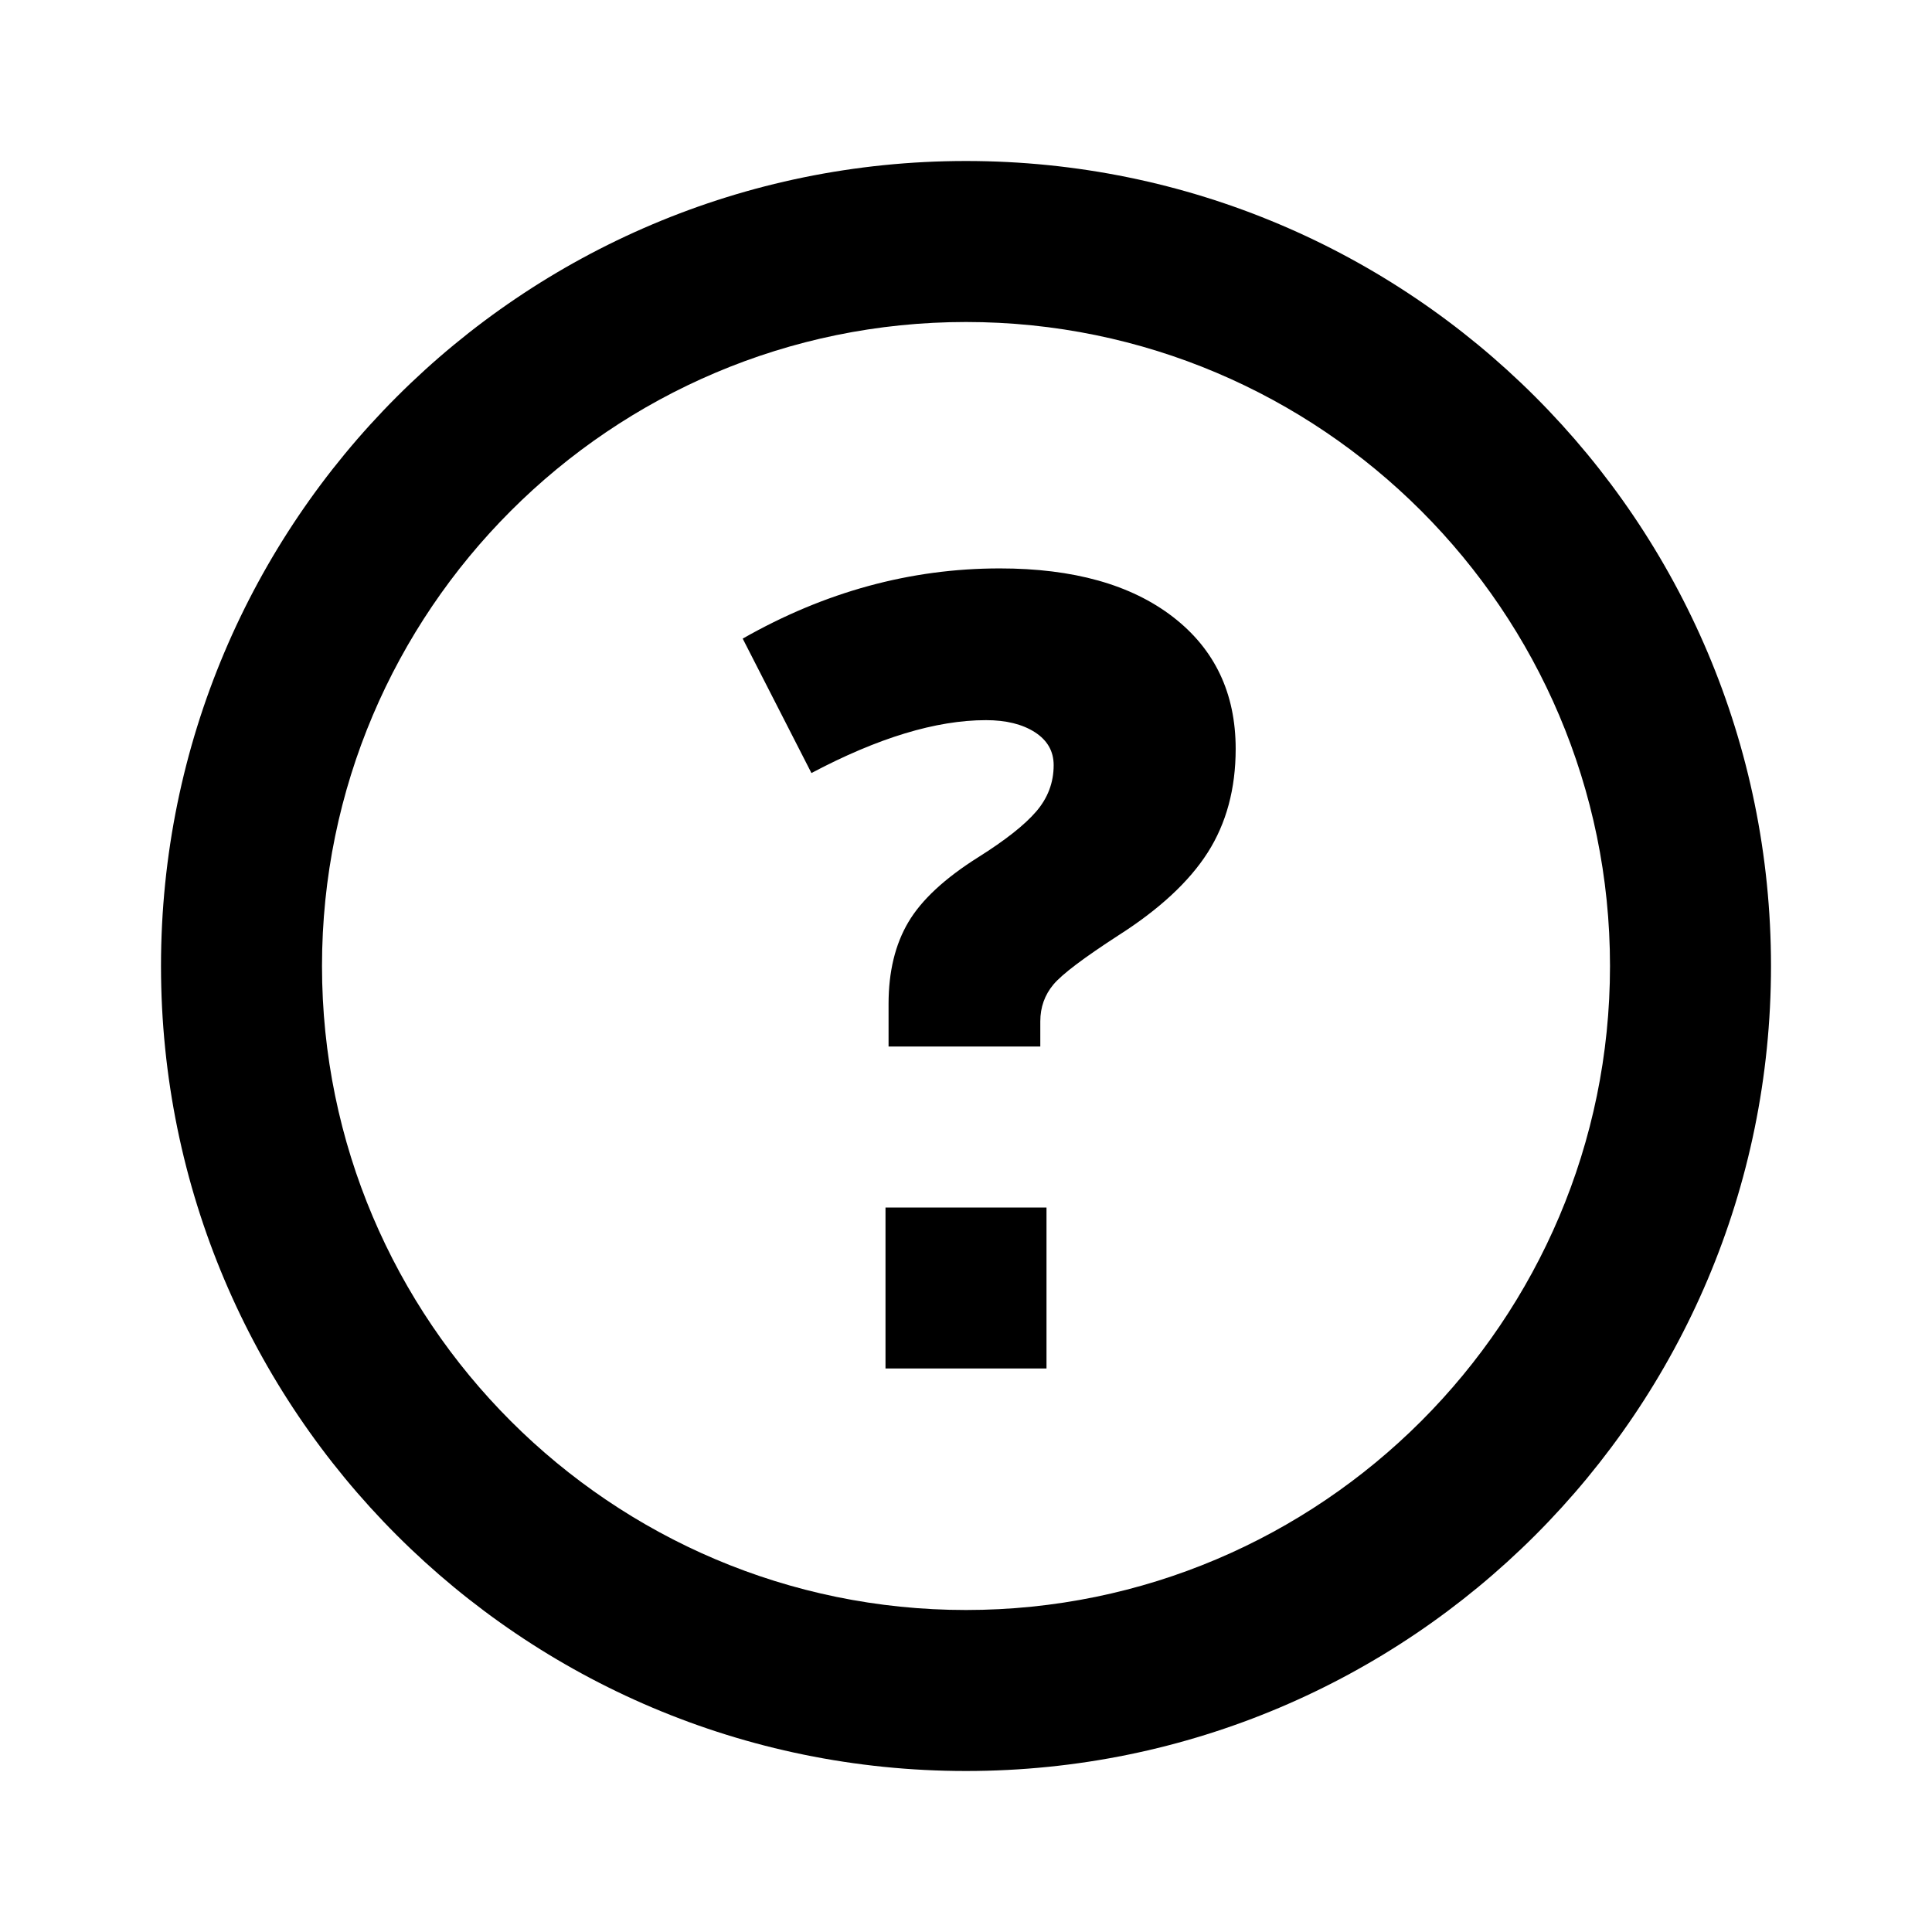
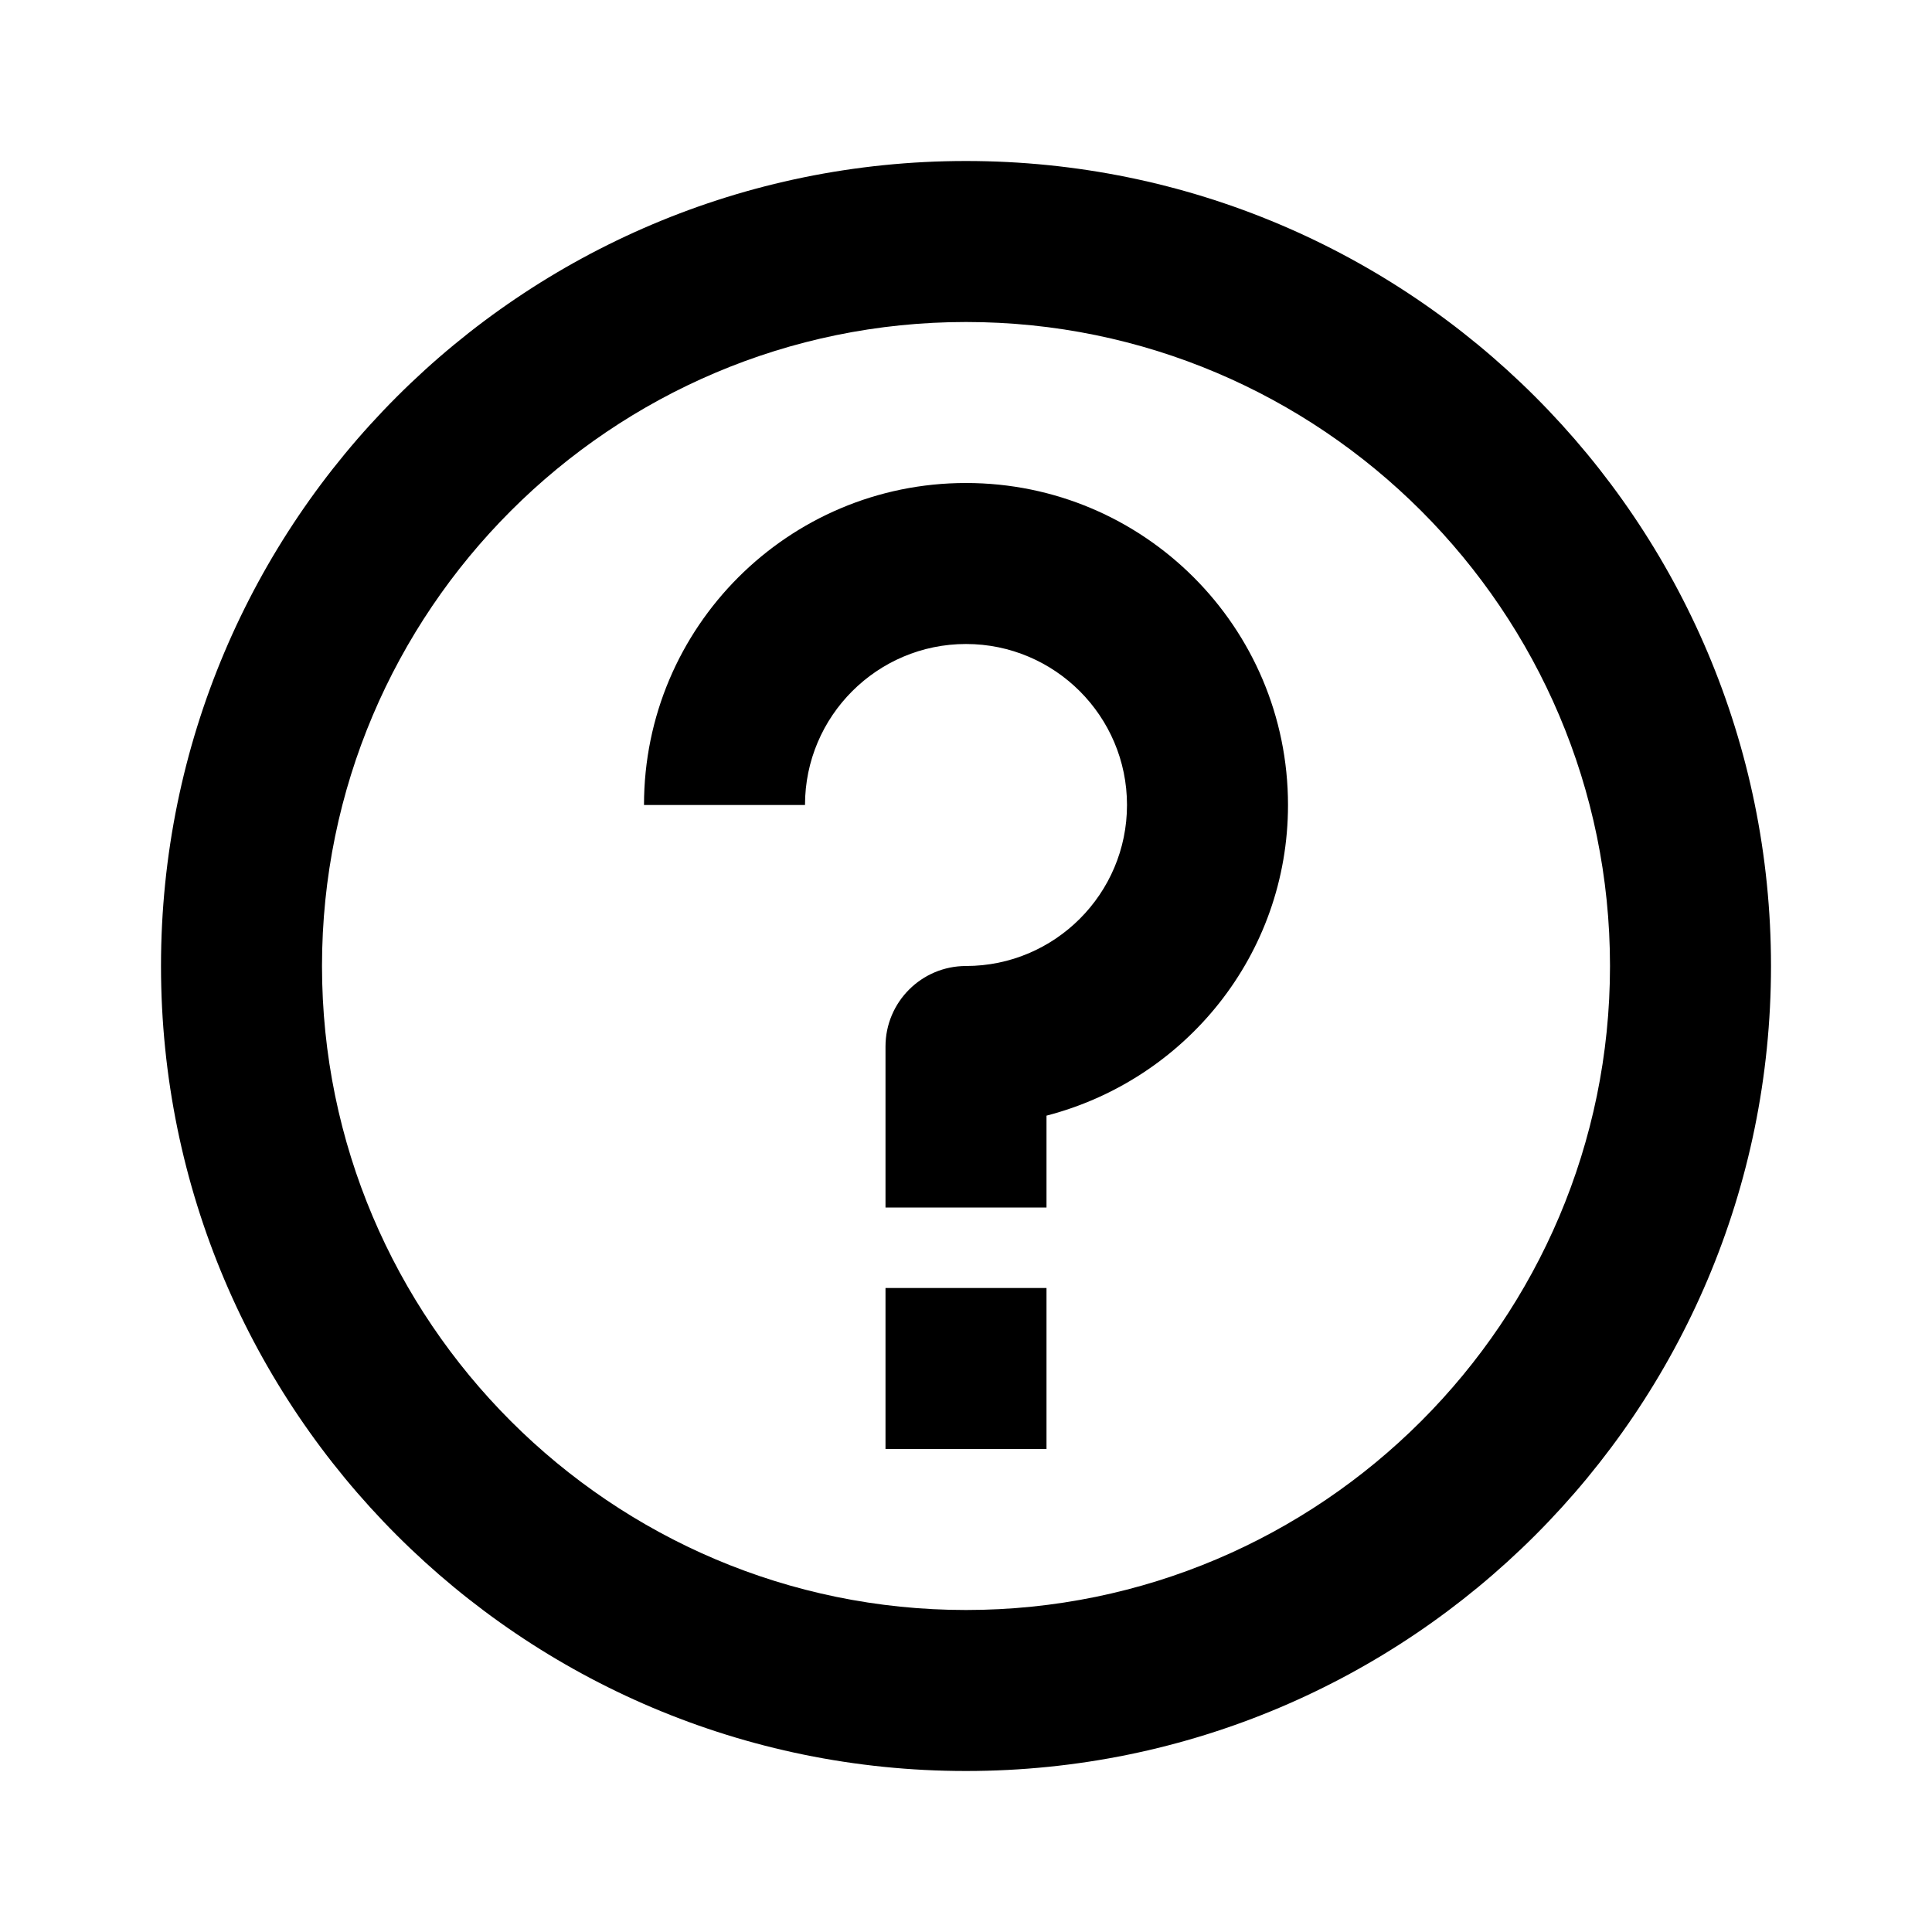
<svg xmlns="http://www.w3.org/2000/svg" version="1.1" x="0px" y="0px" viewBox="0 0 24 24" style="enable-background:new 0 0 24 24;" xml:space="preserve">
  <g id="help-outline">
-     <path d="M12,4c4.411,0,8,3.589,8,8s-3.589,8-8,8s-8-3.589-8-8S7.589,4,12,4 M12,2C6.477,2,2,6.477,2,12s4.477,10,10,10   s10-4.477,10-10S17.523,2,12,2L12,2z M13,15h-2v2h2V15z M11.038,13v-0.528c0-0.401,0.082-0.74,0.246-1.017   c0.163-0.276,0.454-0.546,0.871-0.808c0.332-0.209,0.571-0.397,0.716-0.565c0.145-0.168,0.218-0.36,0.218-0.577   c0-0.172-0.077-0.308-0.233-0.409c-0.156-0.1-0.358-0.15-0.608-0.15c-0.619,0-1.341,0.219-2.168,0.657L9.226,7.933   c1.02-0.581,2.084-0.872,3.194-0.872c0.913,0,1.63,0.201,2.15,0.602c0.52,0.401,0.78,0.948,0.78,1.64   c0,0.495-0.116,0.924-0.347,1.287c-0.231,0.362-0.601,0.705-1.109,1.029c-0.43,0.279-0.7,0.482-0.808,0.611   c-0.108,0.129-0.163,0.282-0.163,0.458V13H11.038z" />
+     <path d="M12,4c4.411,0,8,3.589,8,8s-3.589,8-8,8s-8-3.589-8-8S7.589,4,12,4 M12,2C6.477,2,2,6.477,2,12s4.477,10,10,10   s10-4.477,10-10S17.523,2,12,2L12,2z M16,10c0-2.209-1.791-4-4-4s-4,1.791-4,4h2c0-1.103,0.897-2,2-2s2,0.897,2,2s-0.897,2-2,2   c-0.552,0-1,0.448-1,1v2h2v-1.141C14.722,13.413,16,11.862,16,10z M13,16h-2v2h2V16z" />
  </g>
  <g id="Layer_1">
</g>
</svg>
